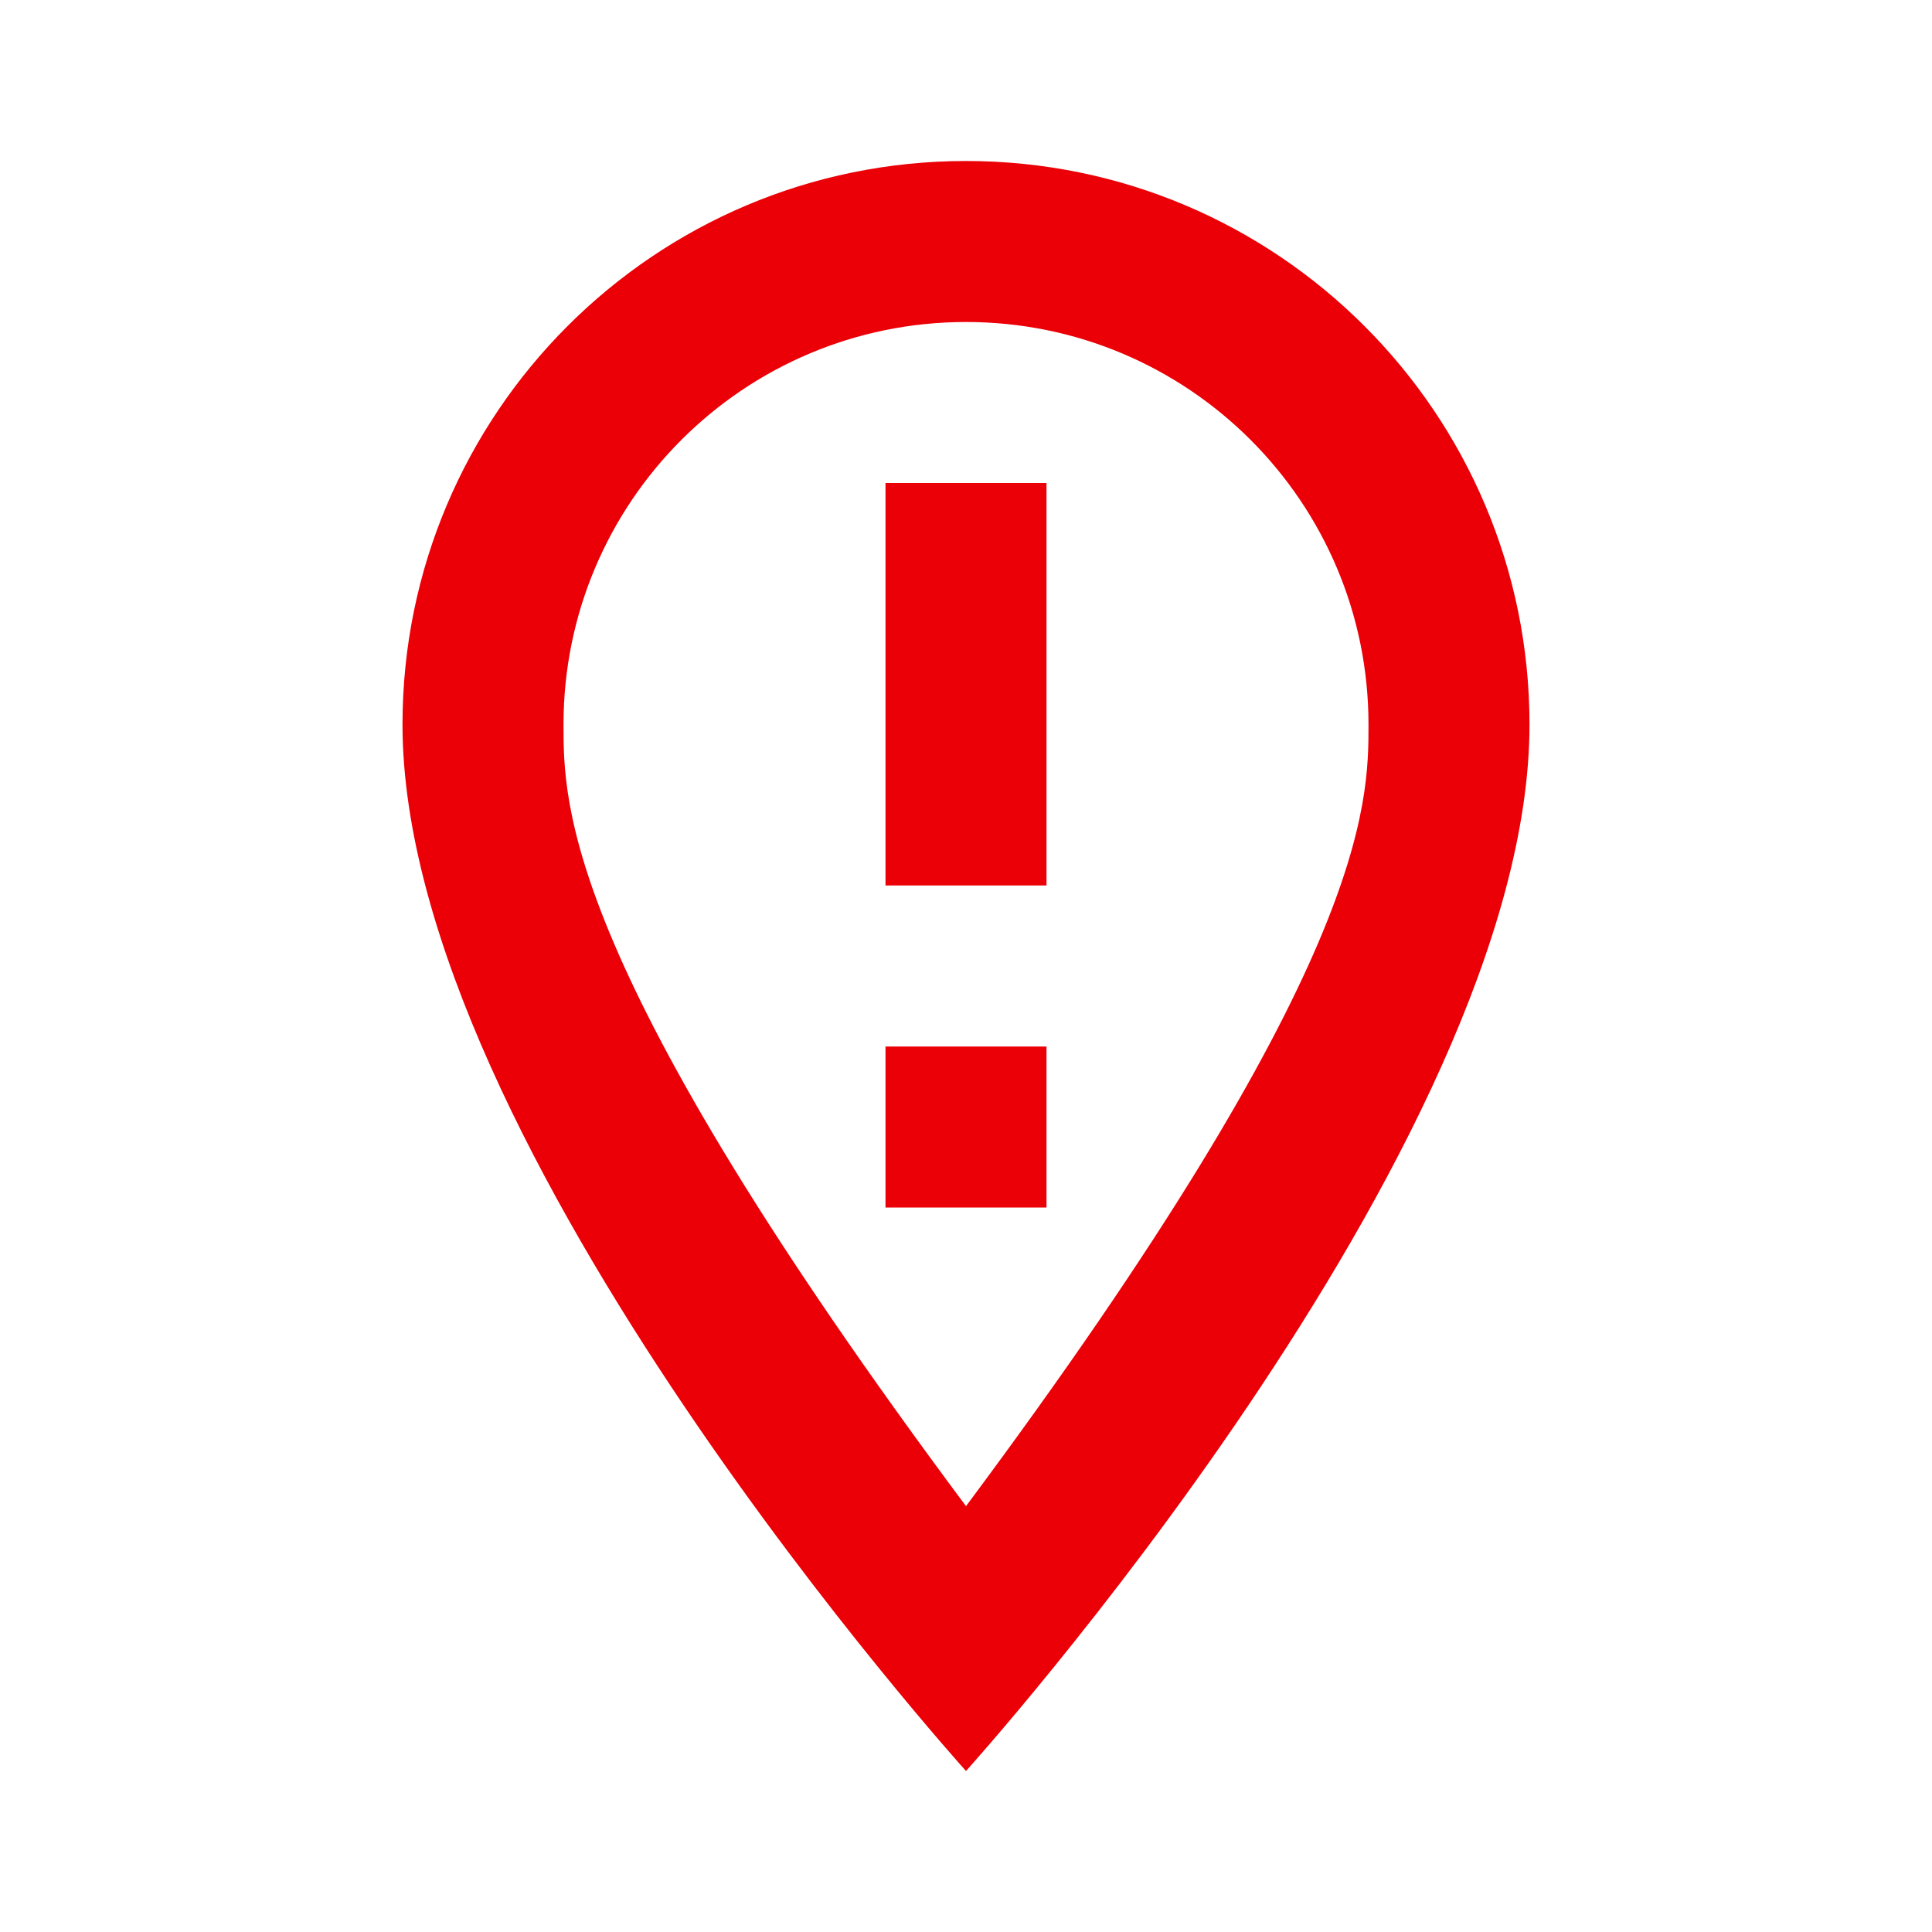
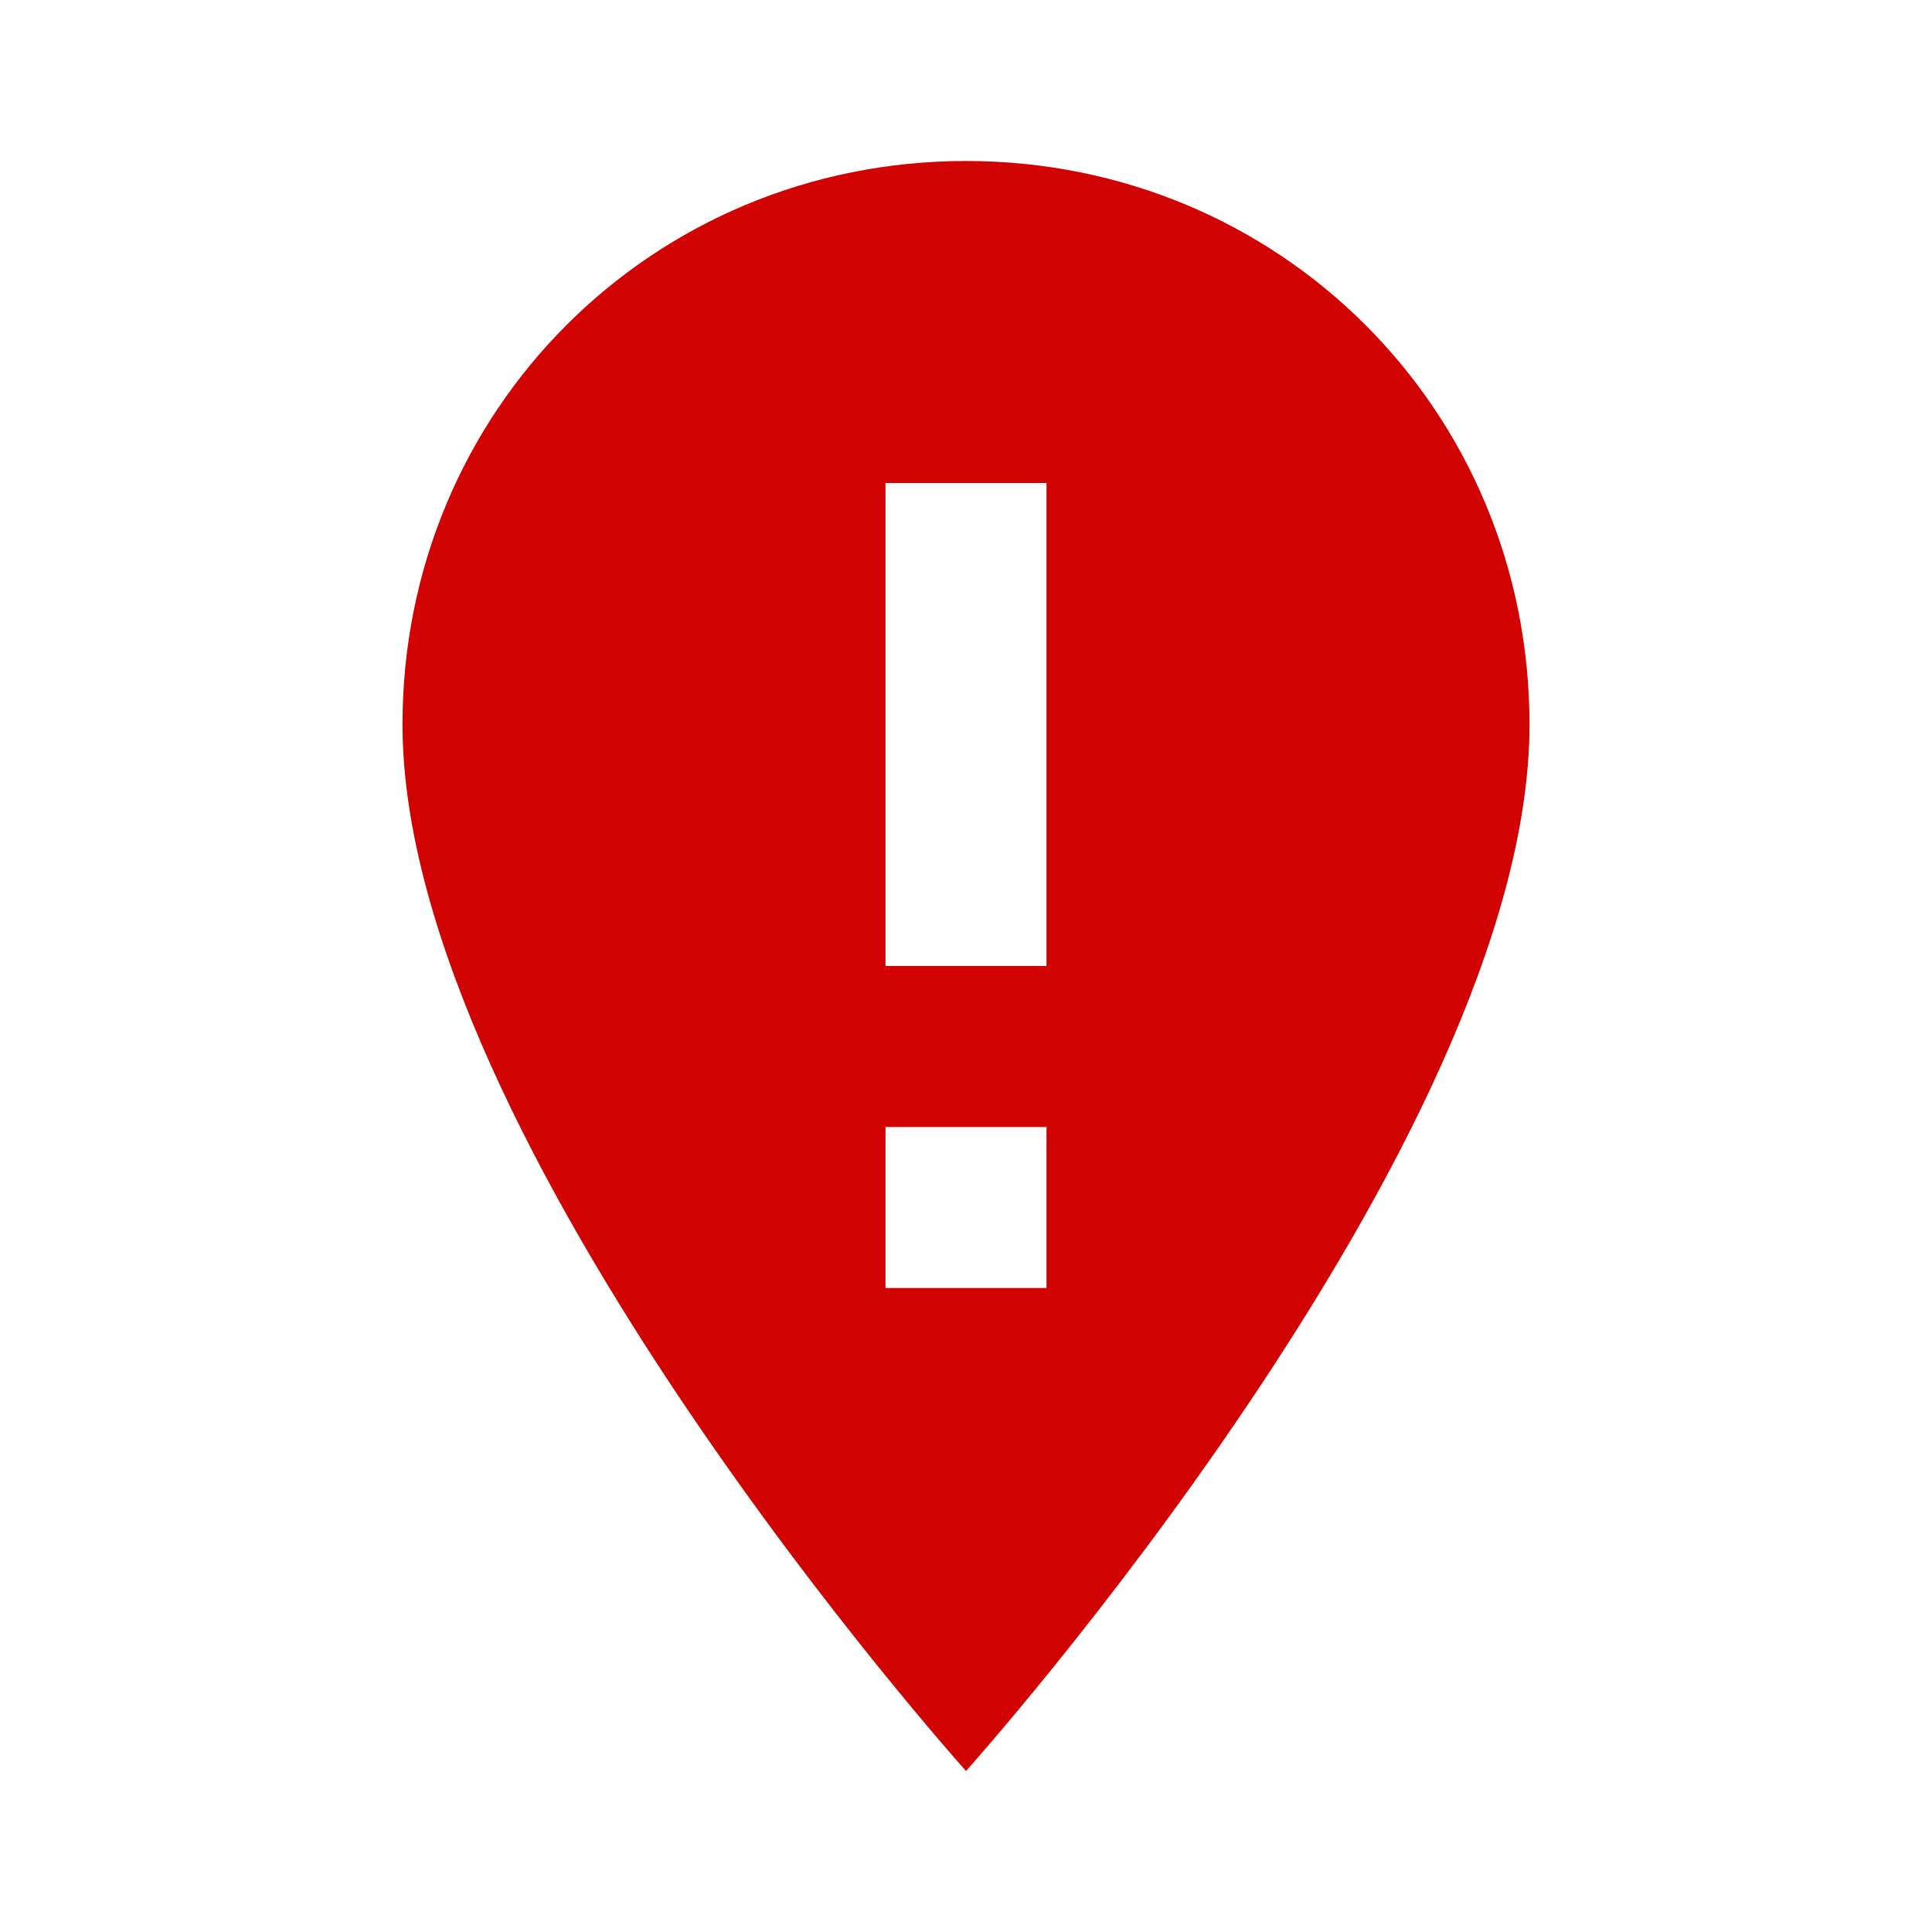
- <svg xmlns="http://www.w3.org/2000/svg" version="1.1" id="mdi-map-marker-alert-outline" width="46" height="46" viewBox="0 0 24 24">
-   <path d="M12,2A7,7 0 0,1 19,9C19,14.25 12,22 12,22C12,22 5,14.25 5,9A7,7 0 0,1 12,2M12,4A5,5 0 0,0 7,9C7,10 7,12 12,18.71C17,12 17,10 17,9A5,5 0 0,0 12,4M11,6H13V11H11V6M11,13H13V15H11V13Z" style="" fill="#ea0006" />
+ <svg xmlns="http://www.w3.org/2000/svg" width="45" height="45" viewBox="0 0 24 24">
+   <path fill="#d10202" d="M12 2c3.9 0 7 3.1 7 7c0 5.2-7 13-7 13S5 14.2 5 9c0-3.9 3.1-7 7-7m-1 4v6h2V6h-2m0 8v2h2v-2h-2Z" />
</svg>
